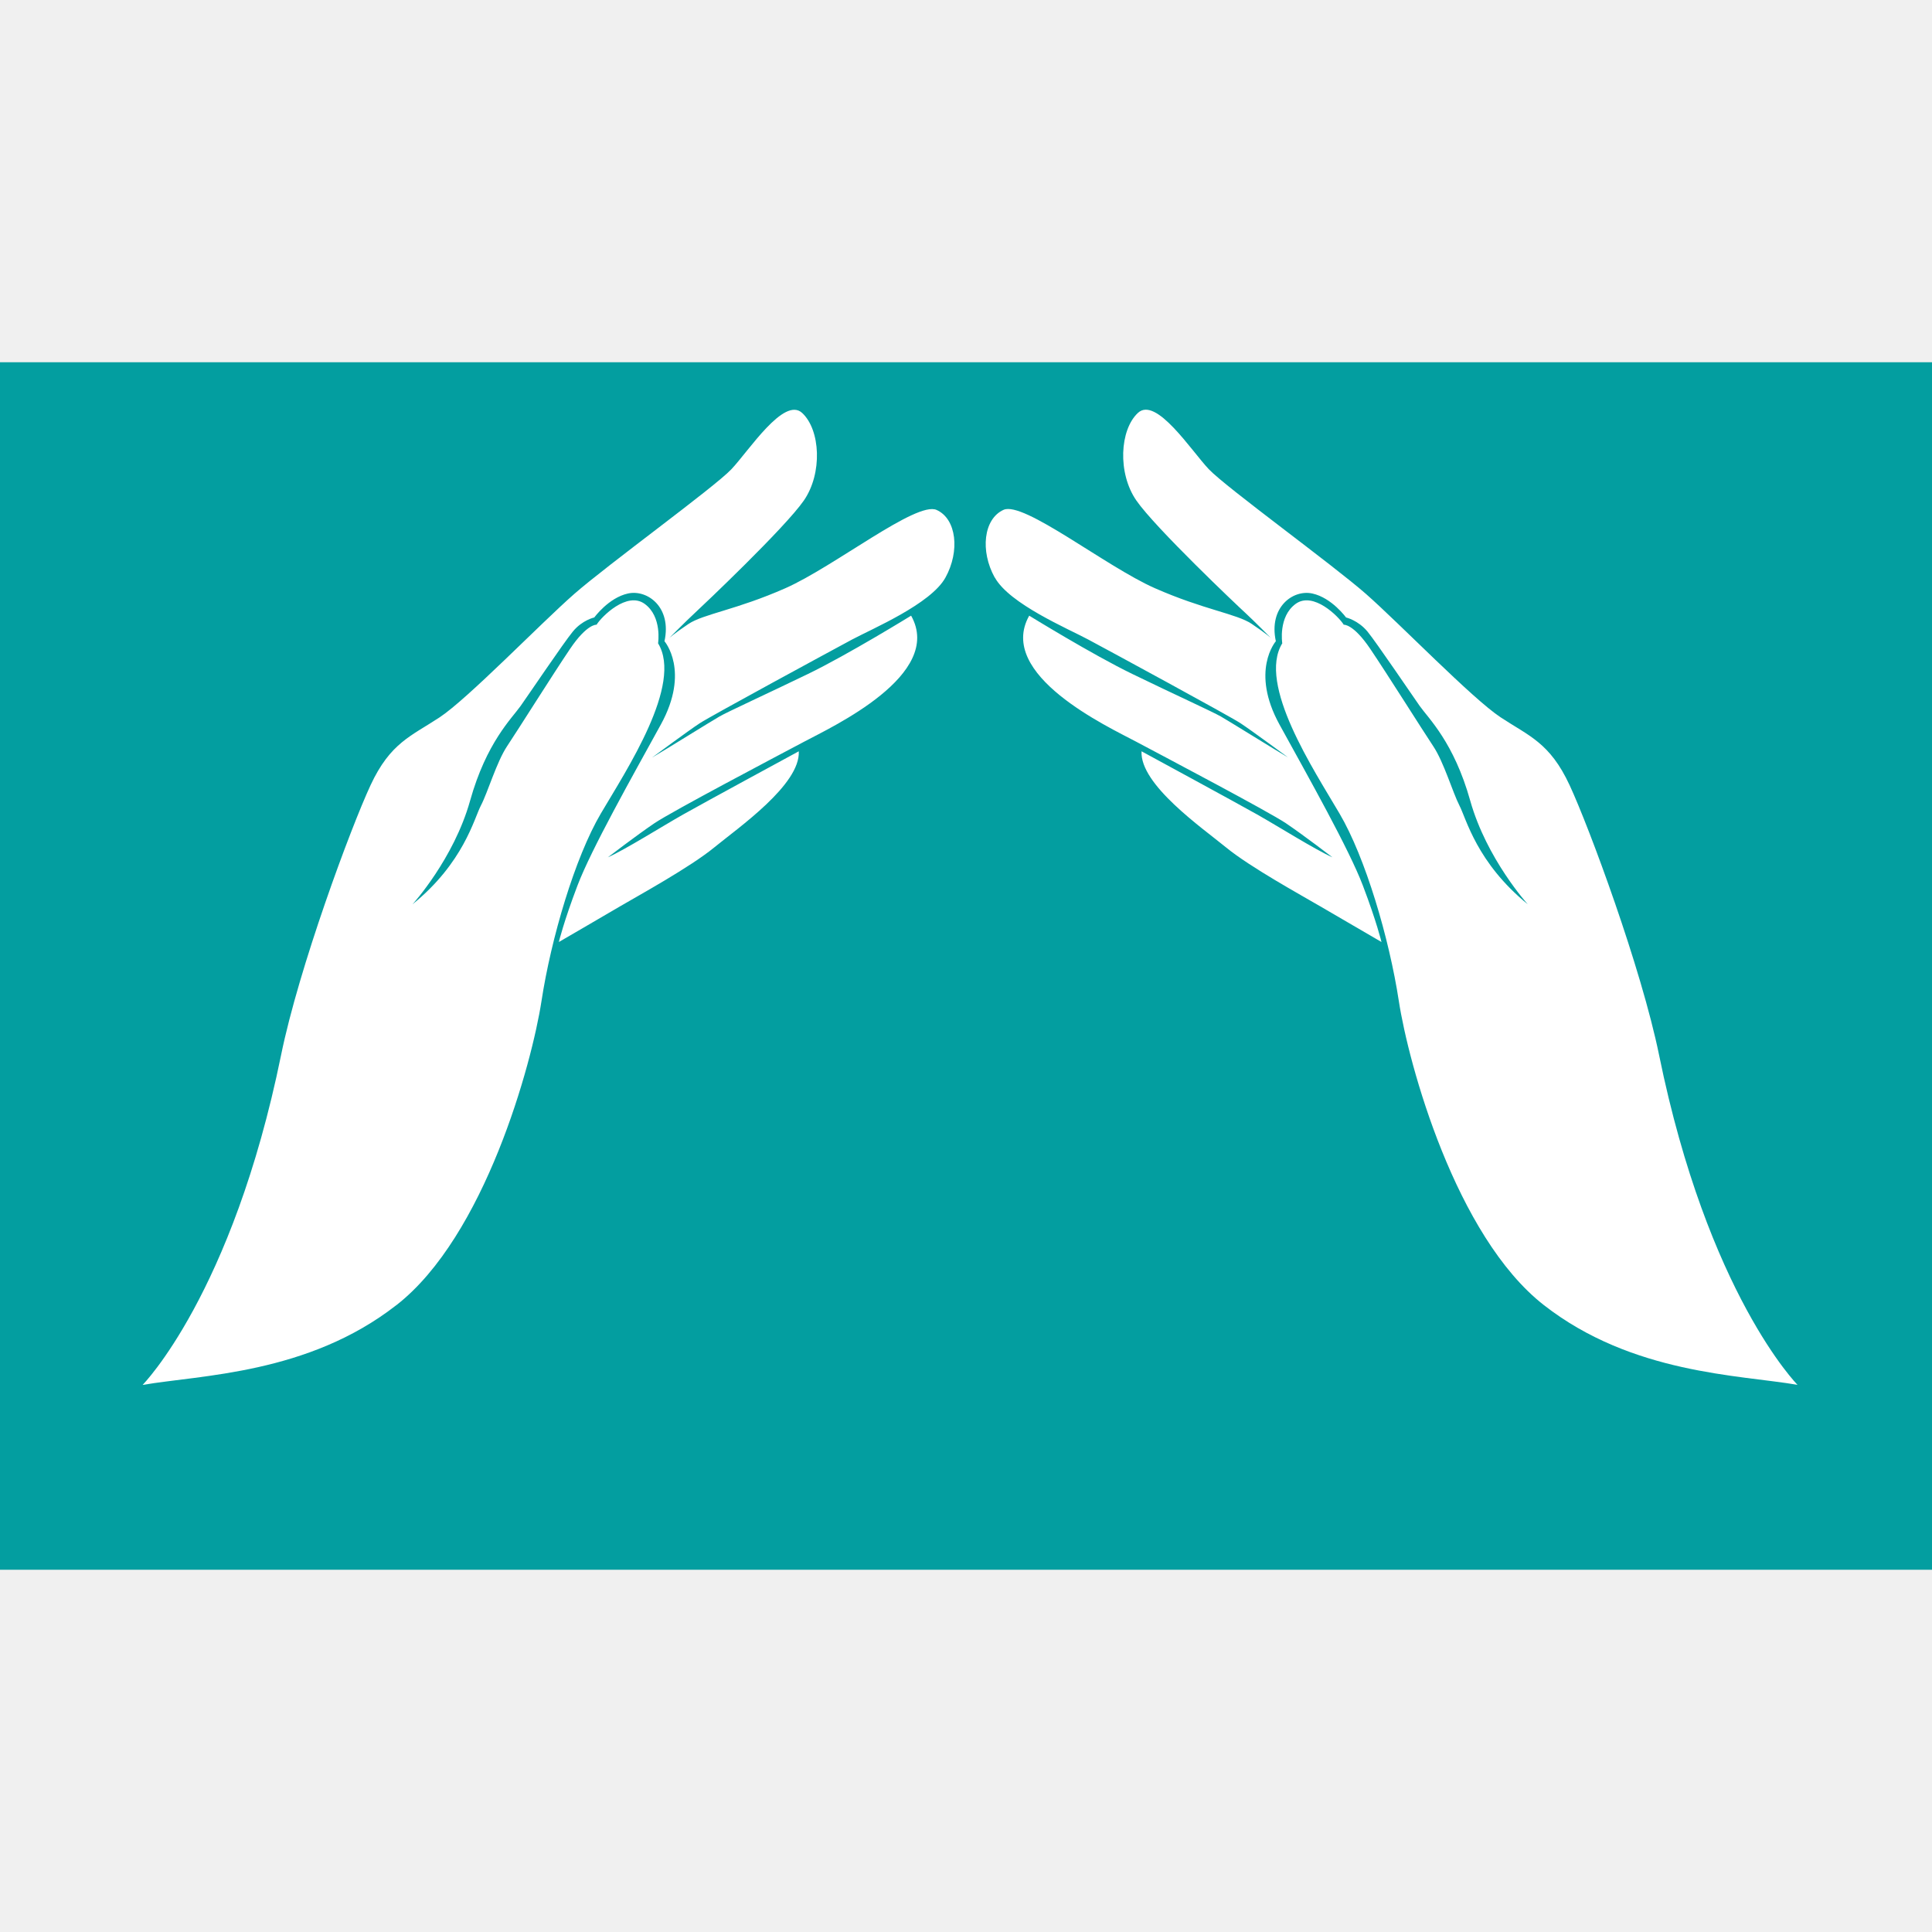
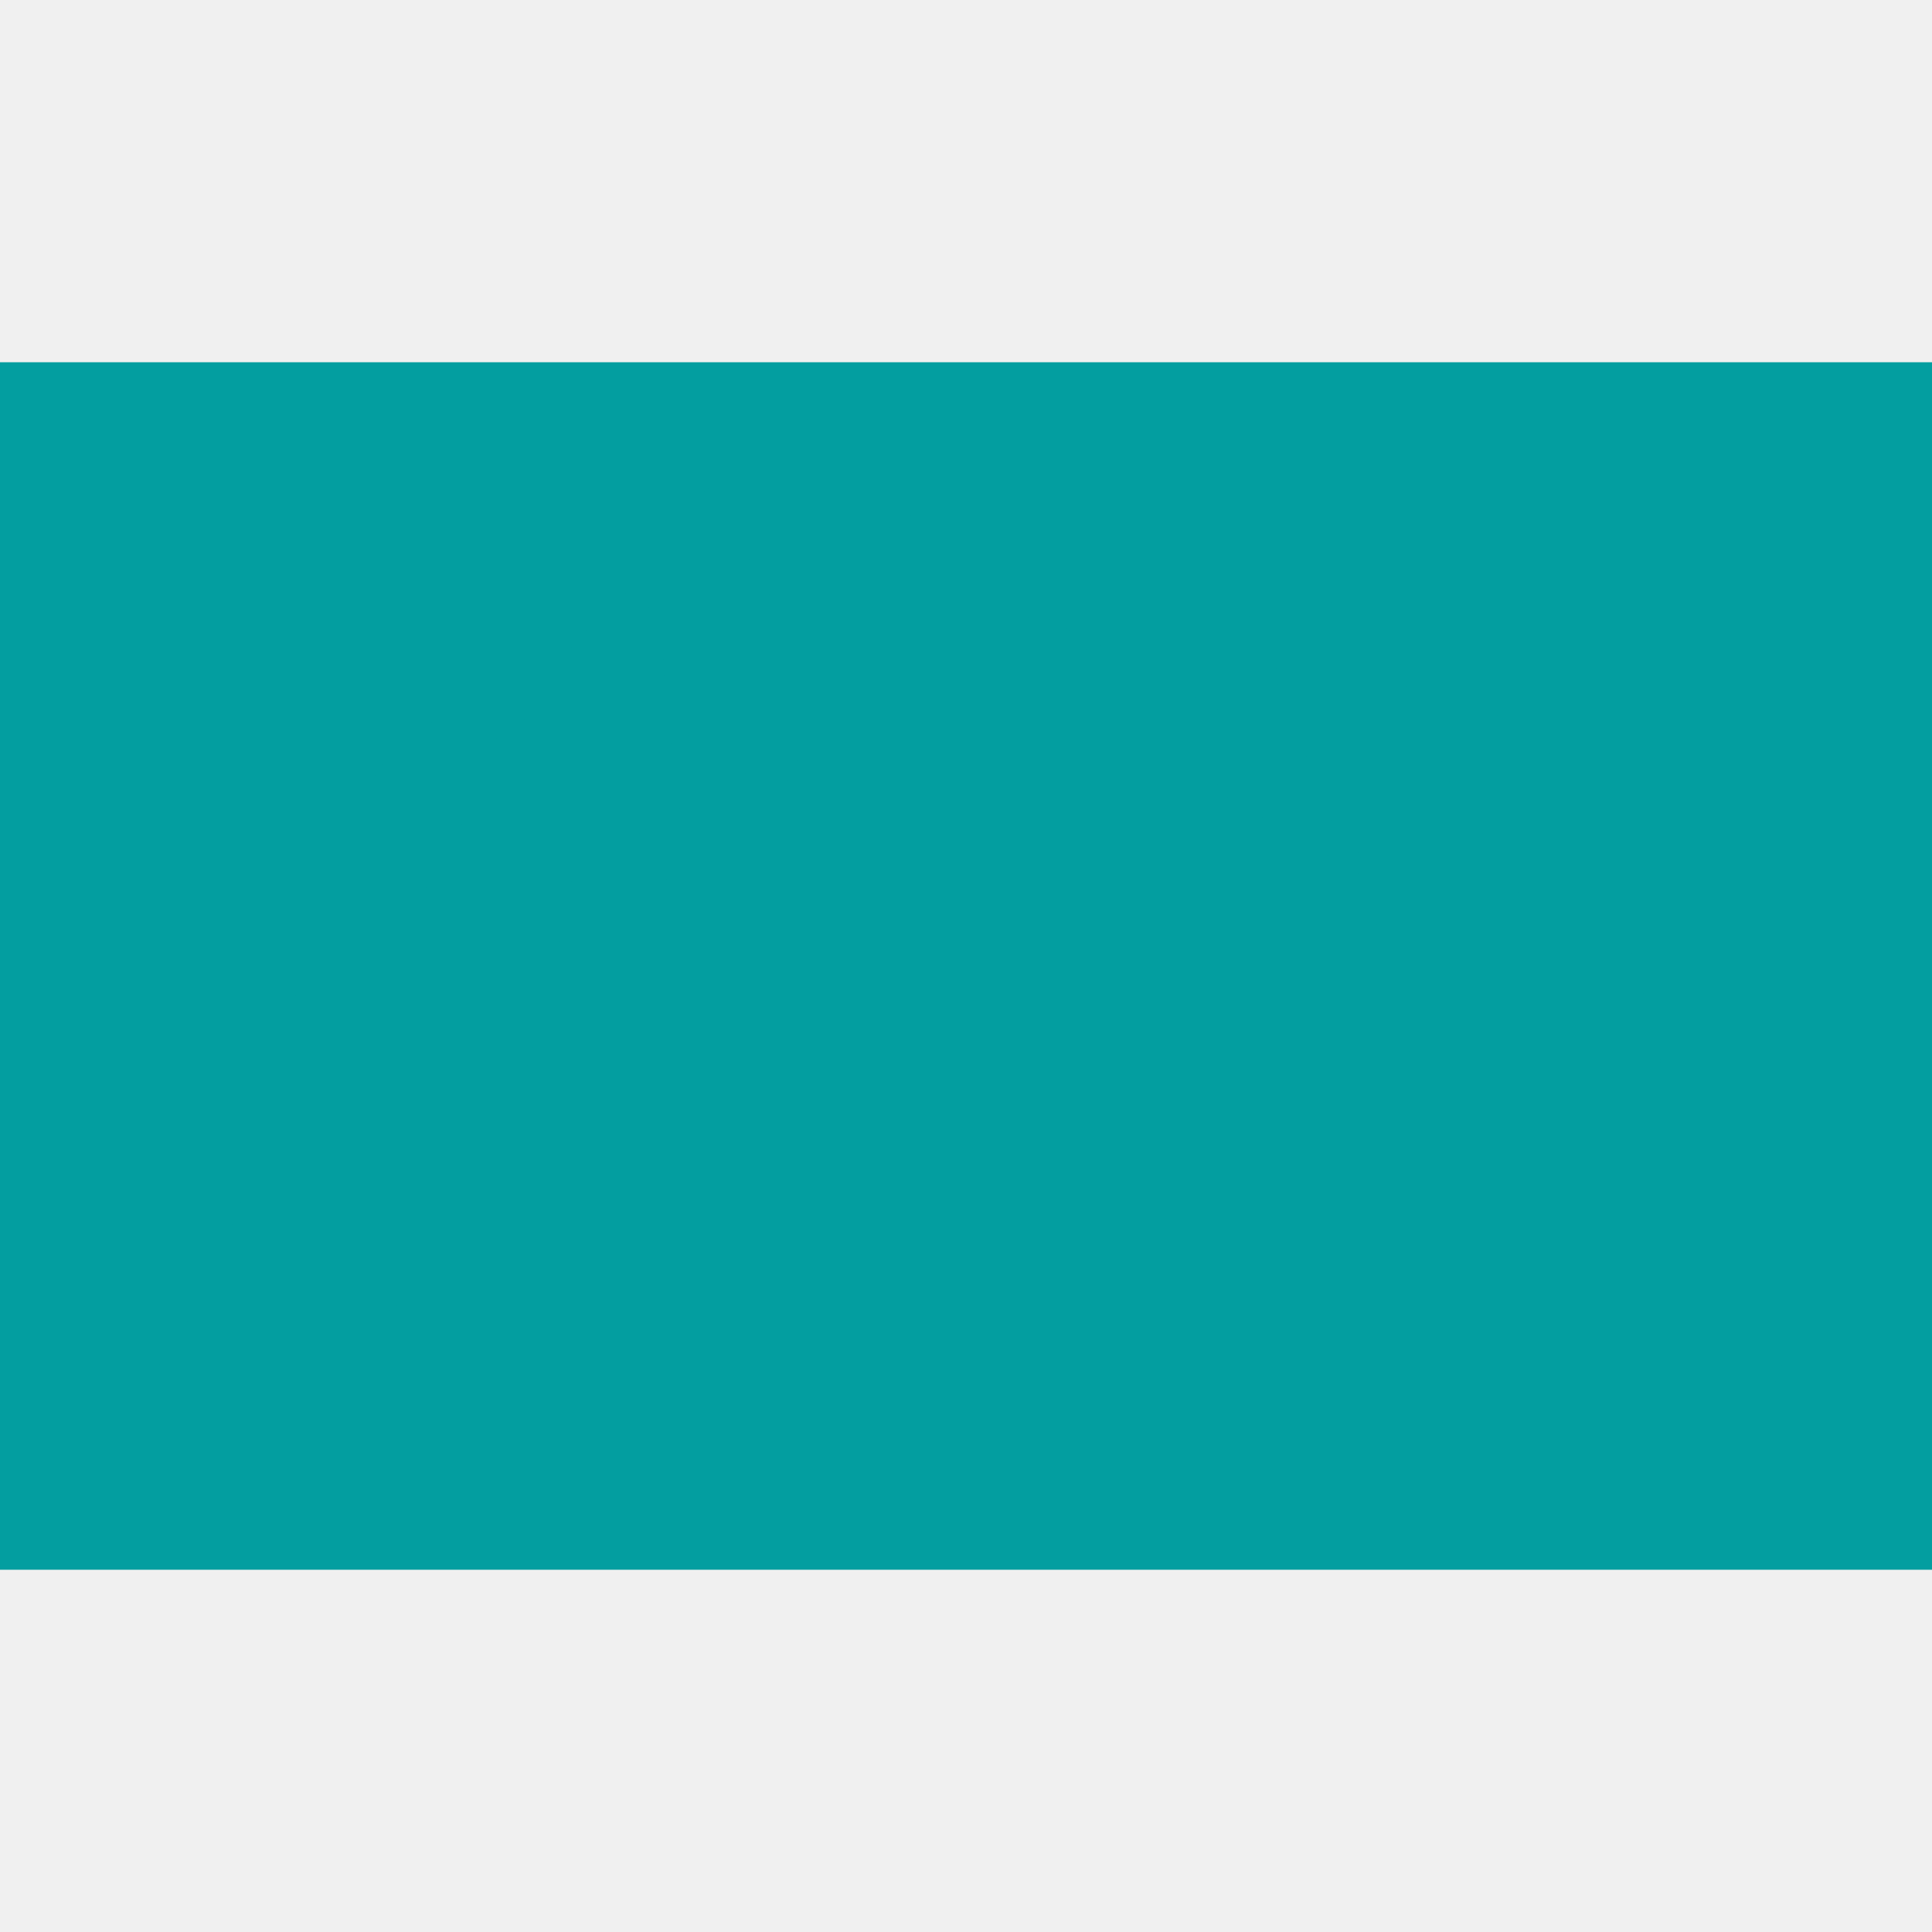
<svg xmlns="http://www.w3.org/2000/svg" viewBox="20 8 120 75" width="120" height="120" fill="none">
  <rect x="20" y="8" width="120" height="75" fill="#039EA0" />
-   <path d="M44.623 66.564C50.112 62.282 53.035 51.573 53.633 47.677C54.23 43.775 55.712 38.761 57.318 36.031C58.923 33.307 62.432 28.005 60.874 25.456C60.874 25.456 61.137 23.804 60.042 23.008C58.946 22.211 57.364 23.799 57.054 24.302C57.054 24.302 56.468 24.232 55.408 25.802C54.347 27.372 52.157 30.858 51.5 31.842C50.844 32.826 50.294 34.724 49.866 35.539C49.444 36.353 48.794 39.095 45.624 41.666C45.624 41.666 48.185 38.854 49.198 35.234C50.212 31.613 51.787 30.125 52.338 29.346C52.889 28.567 54.992 25.445 55.578 24.73C56.158 24.015 56.913 23.851 56.913 23.851C56.913 23.851 57.798 22.627 59.005 22.363C60.212 22.1 61.735 23.213 61.272 25.328C61.272 25.328 62.877 27.173 61.044 30.506C59.21 33.84 56.738 38.227 55.871 40.495C55.01 42.756 54.711 44.01 54.711 44.01C54.711 44.01 57.318 42.498 58.501 41.801C59.69 41.104 62.865 39.364 64.365 38.134C65.865 36.904 69.72 34.232 69.614 32.164C69.614 32.164 63.703 35.369 62.432 36.089C61.166 36.804 58.817 38.28 57.757 38.749C57.757 38.749 59.544 37.378 60.645 36.634C61.746 35.89 68.237 32.475 69.96 31.561C71.688 30.641 78.653 27.413 76.591 23.74C76.591 23.74 72.666 26.16 70.188 27.36C67.71 28.561 65.191 29.71 64.687 30.003C64.178 30.295 61.377 32.041 60.505 32.551C60.505 32.551 62.783 30.864 63.469 30.418C64.154 29.967 71.671 25.896 72.924 25.222C74.184 24.548 77.822 23.014 78.724 21.373C79.632 19.733 79.415 17.729 78.173 17.173C76.925 16.61 71.817 20.694 68.782 22.035C65.742 23.377 63.691 23.634 62.76 24.256C61.828 24.882 61.565 25.134 61.565 25.134C61.565 25.134 62.625 24.062 63.141 23.588C63.656 23.113 68.747 18.292 69.925 16.593C71.102 14.894 70.956 12.199 69.825 11.15C68.694 10.102 66.503 13.511 65.425 14.648C64.348 15.784 57.757 20.559 55.66 22.398C53.562 24.238 49.069 28.889 47.306 30.055C45.542 31.221 44.248 31.625 43.017 34.267C41.787 36.909 38.565 45.597 37.458 51.034C34.423 65.902 28.852 71.52 28.858 71.52C32.455 70.899 39.122 70.852 44.611 66.57L44.623 66.564Z" fill="white" />
-   <path d="M81.793 21.374C82.701 23.014 86.339 24.549 87.593 25.223C88.853 25.896 96.363 29.968 97.048 30.419C97.734 30.87 100.013 32.551 100.013 32.551C99.14 32.041 96.334 30.29 95.83 30.003C95.32 29.71 92.801 28.562 90.329 27.361C87.851 26.16 83.926 23.74 83.926 23.74C81.864 27.413 88.835 30.647 90.557 31.561C92.286 32.481 98.771 35.896 99.872 36.634C100.973 37.378 102.76 38.749 102.76 38.749C101.7 38.281 99.351 36.804 98.085 36.09C96.82 35.375 90.903 32.164 90.903 32.164C90.798 34.233 94.658 36.91 96.152 38.134C97.652 39.364 100.827 41.104 102.016 41.801C103.205 42.499 105.807 44.01 105.807 44.01C105.807 44.01 105.508 42.756 104.647 40.495C103.785 38.234 101.307 33.84 99.474 30.507C97.64 27.173 99.245 25.328 99.245 25.328C98.788 23.213 100.311 22.1 101.512 22.364C102.719 22.627 103.604 23.852 103.604 23.852C103.604 23.852 104.354 24.021 104.94 24.73C105.519 25.445 107.628 28.562 108.179 29.347C108.73 30.126 110.306 31.614 111.319 35.234C112.339 38.855 114.893 41.667 114.893 41.667C111.723 39.089 111.073 36.353 110.651 35.539C110.23 34.725 109.679 32.827 109.017 31.842C108.361 30.858 106.17 27.372 105.109 25.802C104.049 24.232 103.463 24.303 103.463 24.303C103.153 23.799 101.571 22.211 100.475 23.008C99.38 23.805 99.644 25.457 99.644 25.457C98.085 28.005 101.6 33.301 103.2 36.031C104.805 38.755 106.287 43.776 106.884 47.677C107.482 51.579 110.405 62.282 115.895 66.564C121.384 70.847 128.05 70.894 131.647 71.515C131.647 71.515 126.082 65.897 123.048 51.028C121.934 45.592 118.718 36.91 117.488 34.262C116.258 31.62 114.963 31.215 113.2 30.05C111.436 28.884 106.943 24.238 104.846 22.393C102.749 20.553 96.158 15.779 95.08 14.642C94.002 13.506 91.811 10.096 90.68 11.145C89.55 12.194 89.403 14.883 90.581 16.587C91.758 18.286 96.849 23.113 97.365 23.582C97.88 24.057 98.941 25.129 98.941 25.129C98.941 25.129 98.677 24.877 97.746 24.25C96.814 23.623 94.764 23.371 91.723 22.03C88.683 20.688 83.574 16.605 82.332 17.167C81.085 17.73 80.874 19.727 81.782 21.368L81.793 21.374Z" fill="white" />
+   <path d="M44.623 66.564C50.112 62.282 53.035 51.573 53.633 47.677C54.23 43.775 55.712 38.761 57.318 36.031C58.923 33.307 62.432 28.005 60.874 25.456C60.874 25.456 61.137 23.804 60.042 23.008C58.946 22.211 57.364 23.799 57.054 24.302C57.054 24.302 56.468 24.232 55.408 25.802C54.347 27.372 52.157 30.858 51.5 31.842C50.844 32.826 50.294 34.724 49.866 35.539C49.444 36.353 48.794 39.095 45.624 41.666C45.624 41.666 48.185 38.854 49.198 35.234C50.212 31.613 51.787 30.125 52.338 29.346C52.889 28.567 54.992 25.445 55.578 24.73C56.158 24.015 56.913 23.851 56.913 23.851C56.913 23.851 57.798 22.627 59.005 22.363C60.212 22.1 61.735 23.213 61.272 25.328C61.272 25.328 62.877 27.173 61.044 30.506C59.21 33.84 56.738 38.227 55.871 40.495C55.01 42.756 54.711 44.01 54.711 44.01C54.711 44.01 57.318 42.498 58.501 41.801C59.69 41.104 62.865 39.364 64.365 38.134C65.865 36.904 69.72 34.232 69.614 32.164C69.614 32.164 63.703 35.369 62.432 36.089C61.166 36.804 58.817 38.28 57.757 38.749C57.757 38.749 59.544 37.378 60.645 36.634C61.746 35.89 68.237 32.475 69.96 31.561C71.688 30.641 78.653 27.413 76.591 23.74C76.591 23.74 72.666 26.16 70.188 27.36C67.71 28.561 65.191 29.71 64.687 30.003C64.178 30.295 61.377 32.041 60.505 32.551C60.505 32.551 62.783 30.864 63.469 30.418C64.154 29.967 71.671 25.896 72.924 25.222C74.184 24.548 77.822 23.014 78.724 21.373C79.632 19.733 79.415 17.729 78.173 17.173C76.925 16.61 71.817 20.694 68.782 22.035C65.742 23.377 63.691 23.634 62.76 24.256C61.828 24.882 61.565 25.134 61.565 25.134C61.565 25.134 62.625 24.062 63.141 23.588C63.656 23.113 68.747 18.292 69.925 16.593C71.102 14.894 70.956 12.199 69.825 11.15C68.694 10.102 66.503 13.511 65.425 14.648C64.348 15.784 57.757 20.559 55.66 22.398C53.562 24.238 49.069 28.889 47.306 30.055C45.542 31.221 44.248 31.625 43.017 34.267C41.787 36.909 38.565 45.597 37.458 51.034C34.423 65.902 28.852 71.52 28.858 71.52C32.455 70.899 39.122 70.852 44.611 66.57L44.623 66.564Z" fill="#039EA0" />
+   <path d="M81.793 21.374C82.701 23.014 86.339 24.549 87.593 25.223C88.853 25.896 96.363 29.968 97.048 30.419C97.734 30.87 100.013 32.551 100.013 32.551C99.14 32.041 96.334 30.29 95.83 30.003C95.32 29.71 92.801 28.562 90.329 27.361C87.851 26.16 83.926 23.74 83.926 23.74C81.864 27.413 88.835 30.647 90.557 31.561C92.286 32.481 98.771 35.896 99.872 36.634C100.973 37.378 102.76 38.749 102.76 38.749C101.7 38.281 99.351 36.804 98.085 36.09C96.82 35.375 90.903 32.164 90.903 32.164C90.798 34.233 94.658 36.91 96.152 38.134C97.652 39.364 100.827 41.104 102.016 41.801C103.205 42.499 105.807 44.01 105.807 44.01C105.807 44.01 105.508 42.756 104.647 40.495C103.785 38.234 101.307 33.84 99.474 30.507C97.64 27.173 99.245 25.328 99.245 25.328C98.788 23.213 100.311 22.1 101.512 22.364C102.719 22.627 103.604 23.852 103.604 23.852C103.604 23.852 104.354 24.021 104.94 24.73C105.519 25.445 107.628 28.562 108.179 29.347C108.73 30.126 110.306 31.614 111.319 35.234C112.339 38.855 114.893 41.667 114.893 41.667C111.723 39.089 111.073 36.353 110.651 35.539C110.23 34.725 109.679 32.827 109.017 31.842C108.361 30.858 106.17 27.372 105.109 25.802C104.049 24.232 103.463 24.303 103.463 24.303C103.153 23.799 101.571 22.211 100.475 23.008C99.38 23.805 99.644 25.457 99.644 25.457C98.085 28.005 101.6 33.301 103.2 36.031C104.805 38.755 106.287 43.776 106.884 47.677C107.482 51.579 110.405 62.282 115.895 66.564C121.384 70.847 128.05 70.894 131.647 71.515C131.647 71.515 126.082 65.897 123.048 51.028C121.934 45.592 118.718 36.91 117.488 34.262C116.258 31.62 114.963 31.215 113.2 30.05C111.436 28.884 106.943 24.238 104.846 22.393C102.749 20.553 96.158 15.779 95.08 14.642C94.002 13.506 91.811 10.096 90.68 11.145C89.55 12.194 89.403 14.883 90.581 16.587C91.758 18.286 96.849 23.113 97.365 23.582C97.88 24.057 98.941 25.129 98.941 25.129C98.941 25.129 98.677 24.877 97.746 24.25C96.814 23.623 94.764 23.371 91.723 22.03C88.683 20.688 83.574 16.605 82.332 17.167C81.085 17.73 80.874 19.727 81.782 21.368L81.793 21.374Z" fill="#039EA0" />
</svg>
